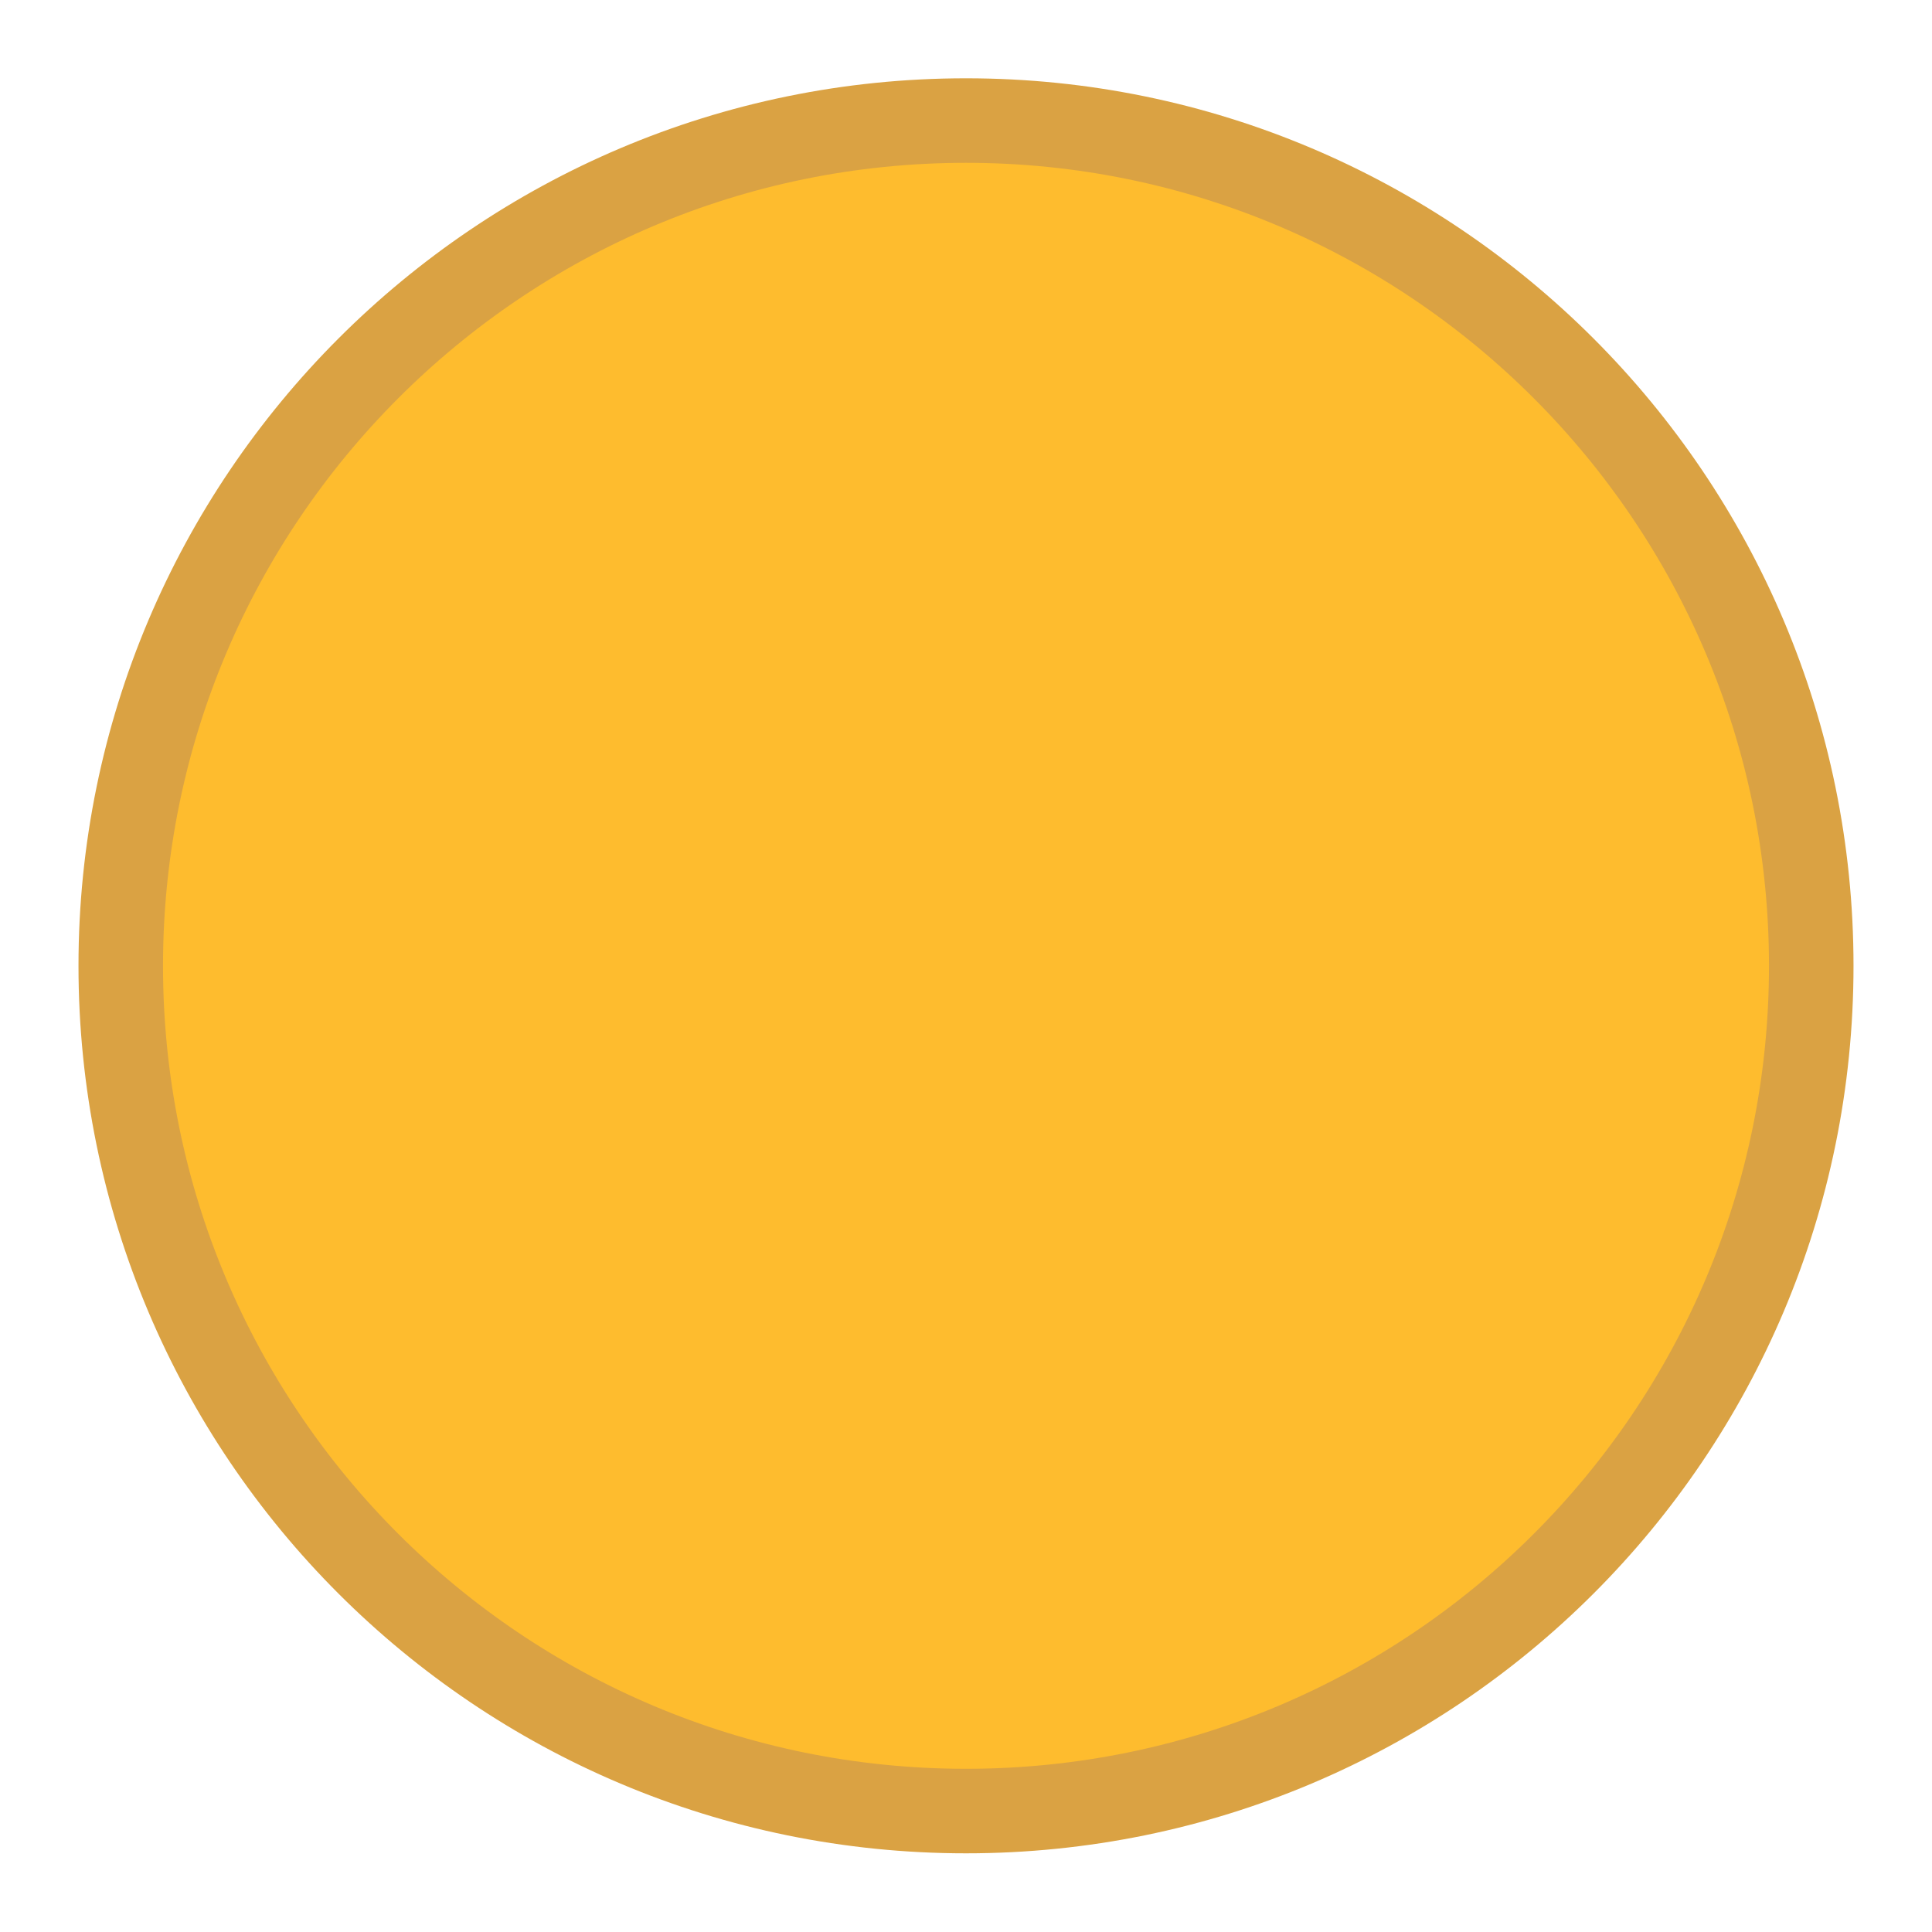
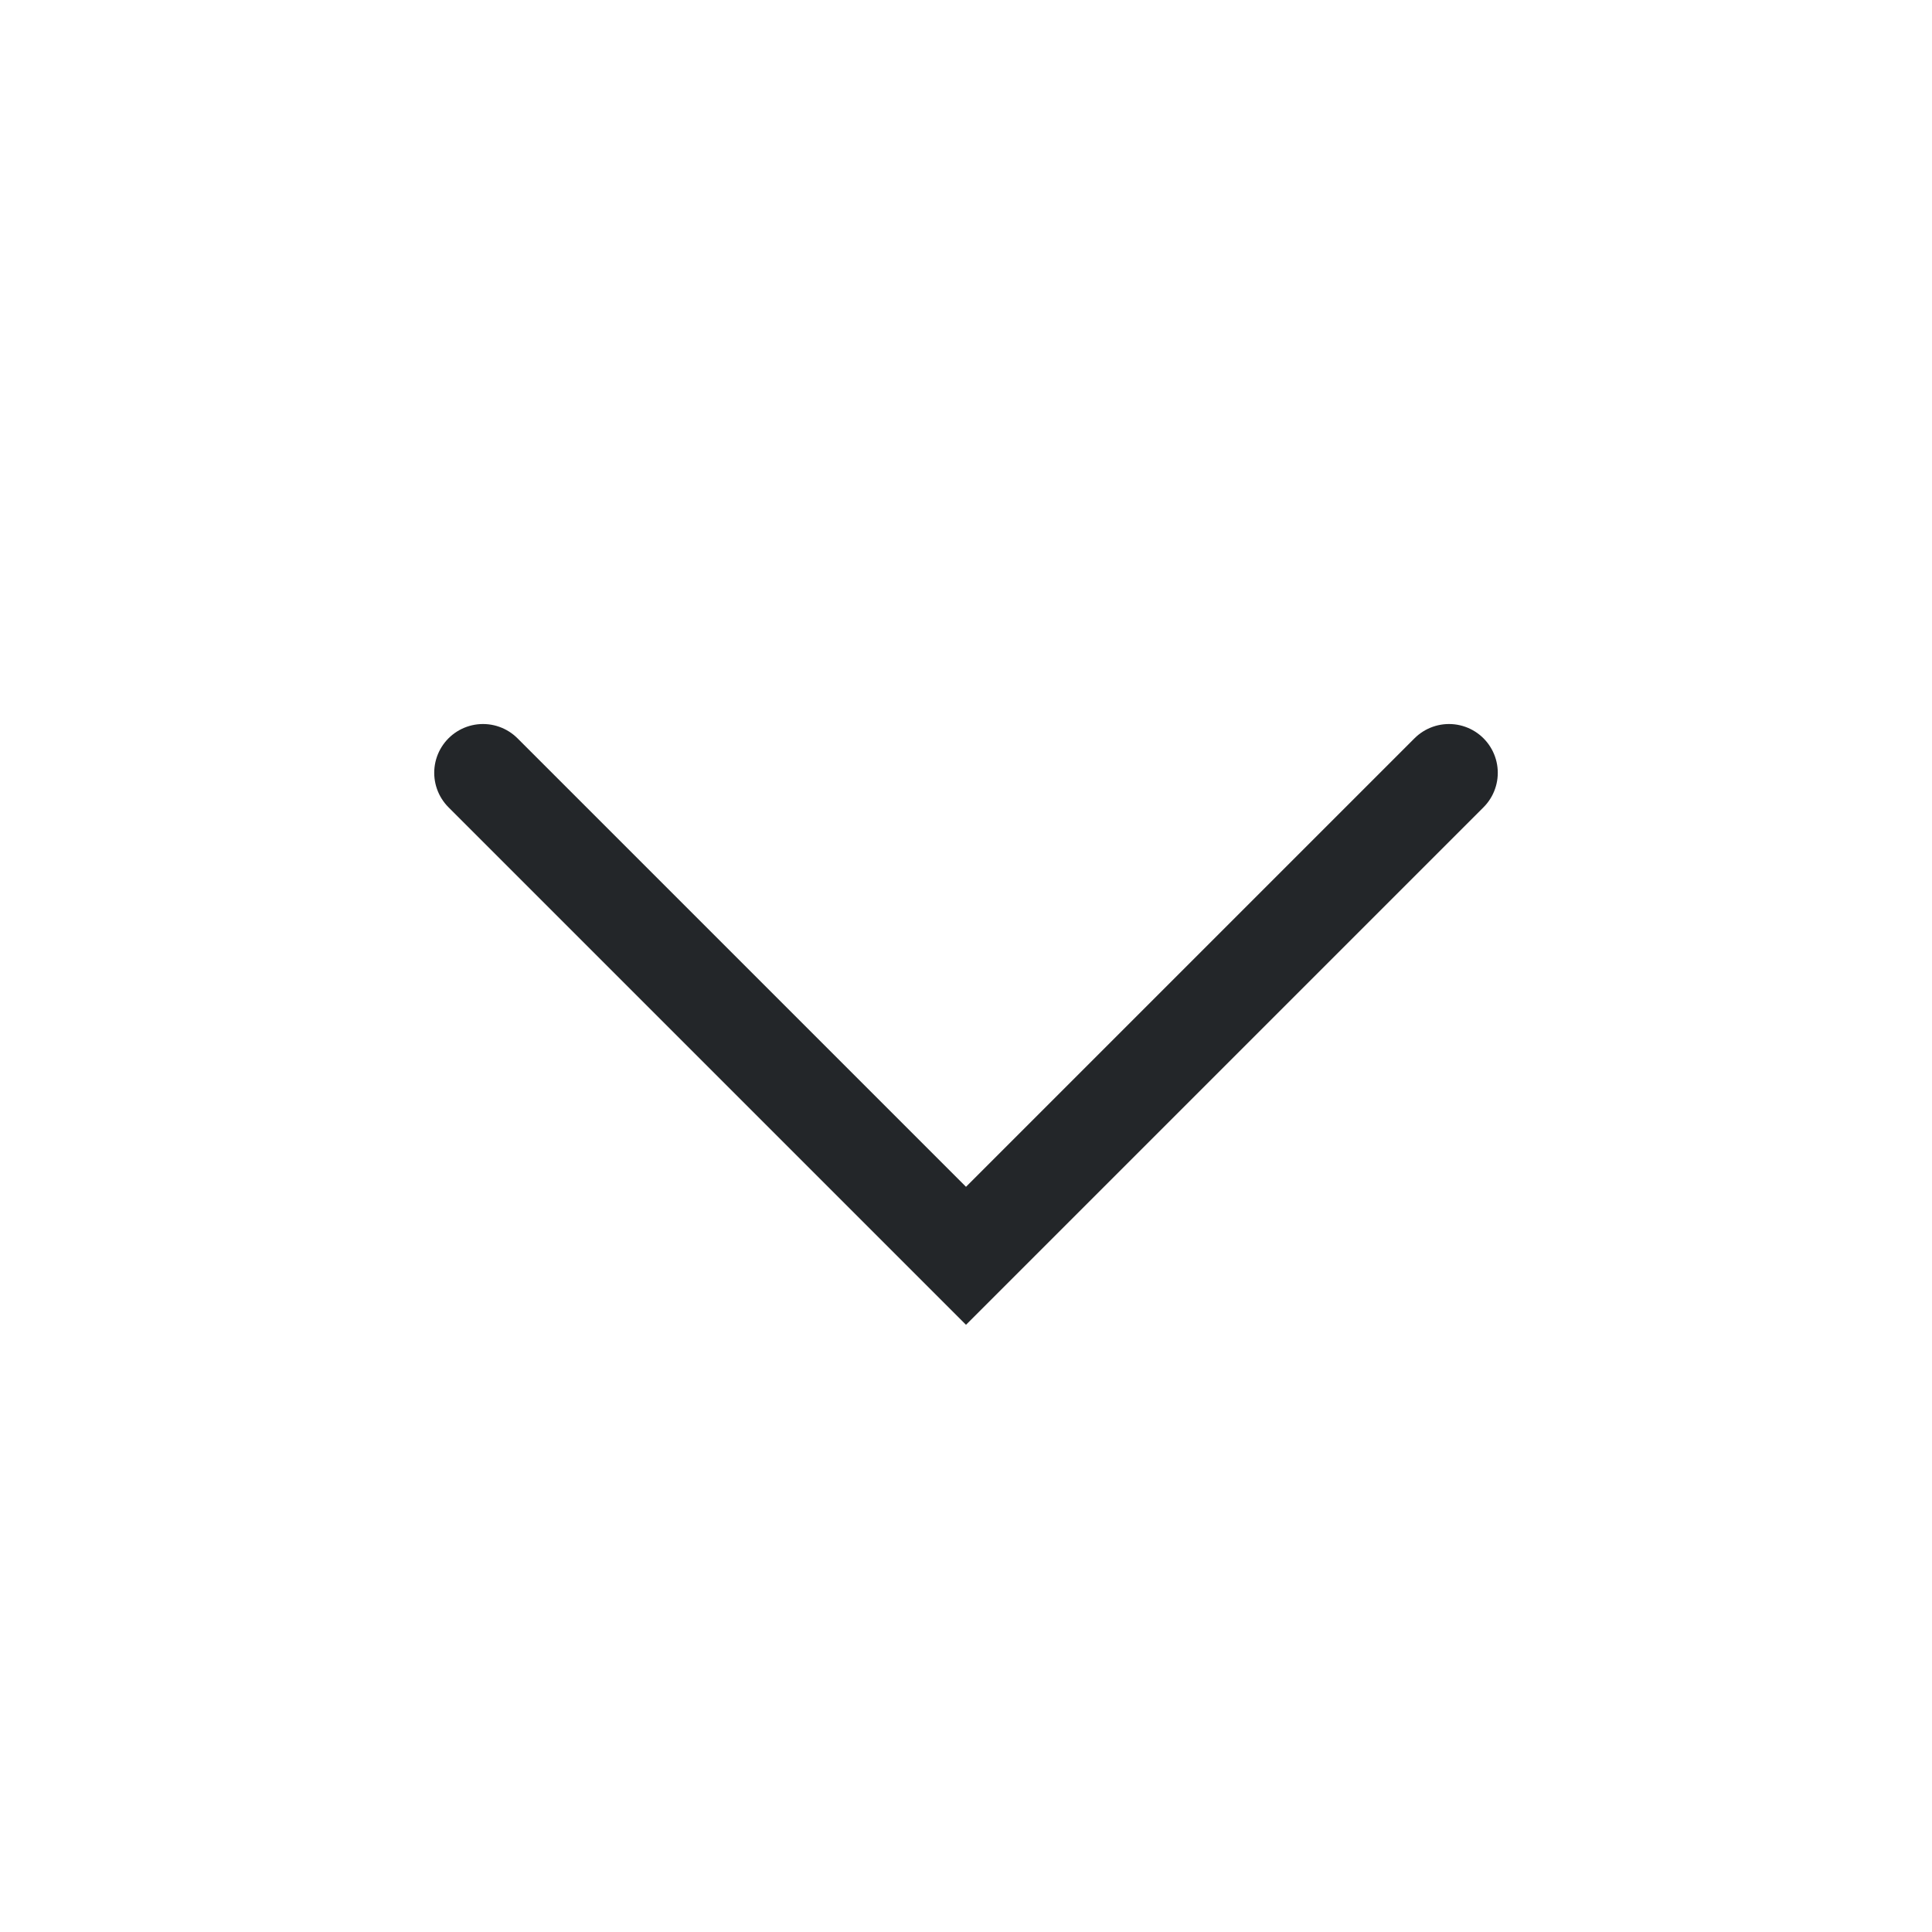
<svg xmlns="http://www.w3.org/2000/svg" viewBox="0 0 50 50" version="1.2" baseProfile="tiny">
  <defs>
</defs>
  <g fill="none" stroke="black" stroke-width="1" fill-rule="evenodd" stroke-linecap="square" stroke-linejoin="bevel">
-     <g fill="#000000" fill-opacity="1" stroke="none" transform="matrix(3.125,0,0,3.125,-790.625,758.243)" font-family="Noto Sans" font-size="10" font-weight="400" font-style="normal" opacity="0">
-       <rect x="253" y="-242.638" width="16" height="16" />
-     </g>
-     <g fill="#febc2e" fill-opacity="1" stroke="none" transform="matrix(3.125,0,0,3.125,-12.5,-3226.13)" font-family="Noto Sans" font-size="10" font-weight="400" font-style="normal">
-       <path vector-effect="none" fill-rule="evenodd" d="M12,1047.36 C15.866,1047.36 19,1044.23 19,1040.36 C19,1036.5 15.866,1033.36 12,1033.36 C8.134,1033.36 5,1036.5 5,1040.36 C5,1044.23 8.134,1047.36 12,1047.36 " />
-     </g>
-     <g fill="none" stroke="#daa243" stroke-opacity="1" stroke-width="0.7" stroke-linecap="butt" stroke-linejoin="miter" stroke-miterlimit="4" transform="matrix(3.125,0,0,3.125,-12.5,-3226.13)" font-family="Noto Sans" font-size="10" font-weight="400" font-style="normal">
-       <path vector-effect="none" fill-rule="evenodd" d="M12,1047.36 C15.866,1047.36 19,1044.23 19,1040.36 C19,1036.5 15.866,1033.36 12,1033.36 C8.134,1033.36 5,1036.5 5,1040.36 C5,1044.23 8.134,1047.36 12,1047.36 " />
+     <g fill="none" stroke="#232629" stroke-opacity="1" stroke-width="1.01" stroke-linecap="round" stroke-linejoin="miter" stroke-miterlimit="2" transform="matrix(2.5,0,0,2.5,2.5,2.5)" font-family="Noto Sans" font-size="10" font-weight="400" font-style="normal">
+       <polyline fill="none" vector-effect="none" points="4,7 9,12 14,7 " />
    </g>
    <g fill="none" stroke="#000000" stroke-opacity="1" stroke-width="1" stroke-linecap="square" stroke-linejoin="bevel" transform="matrix(1,0,0,1,0,0)" font-family="Noto Sans" font-size="10" font-weight="400" font-style="normal">
</g>
  </g>
</svg>
